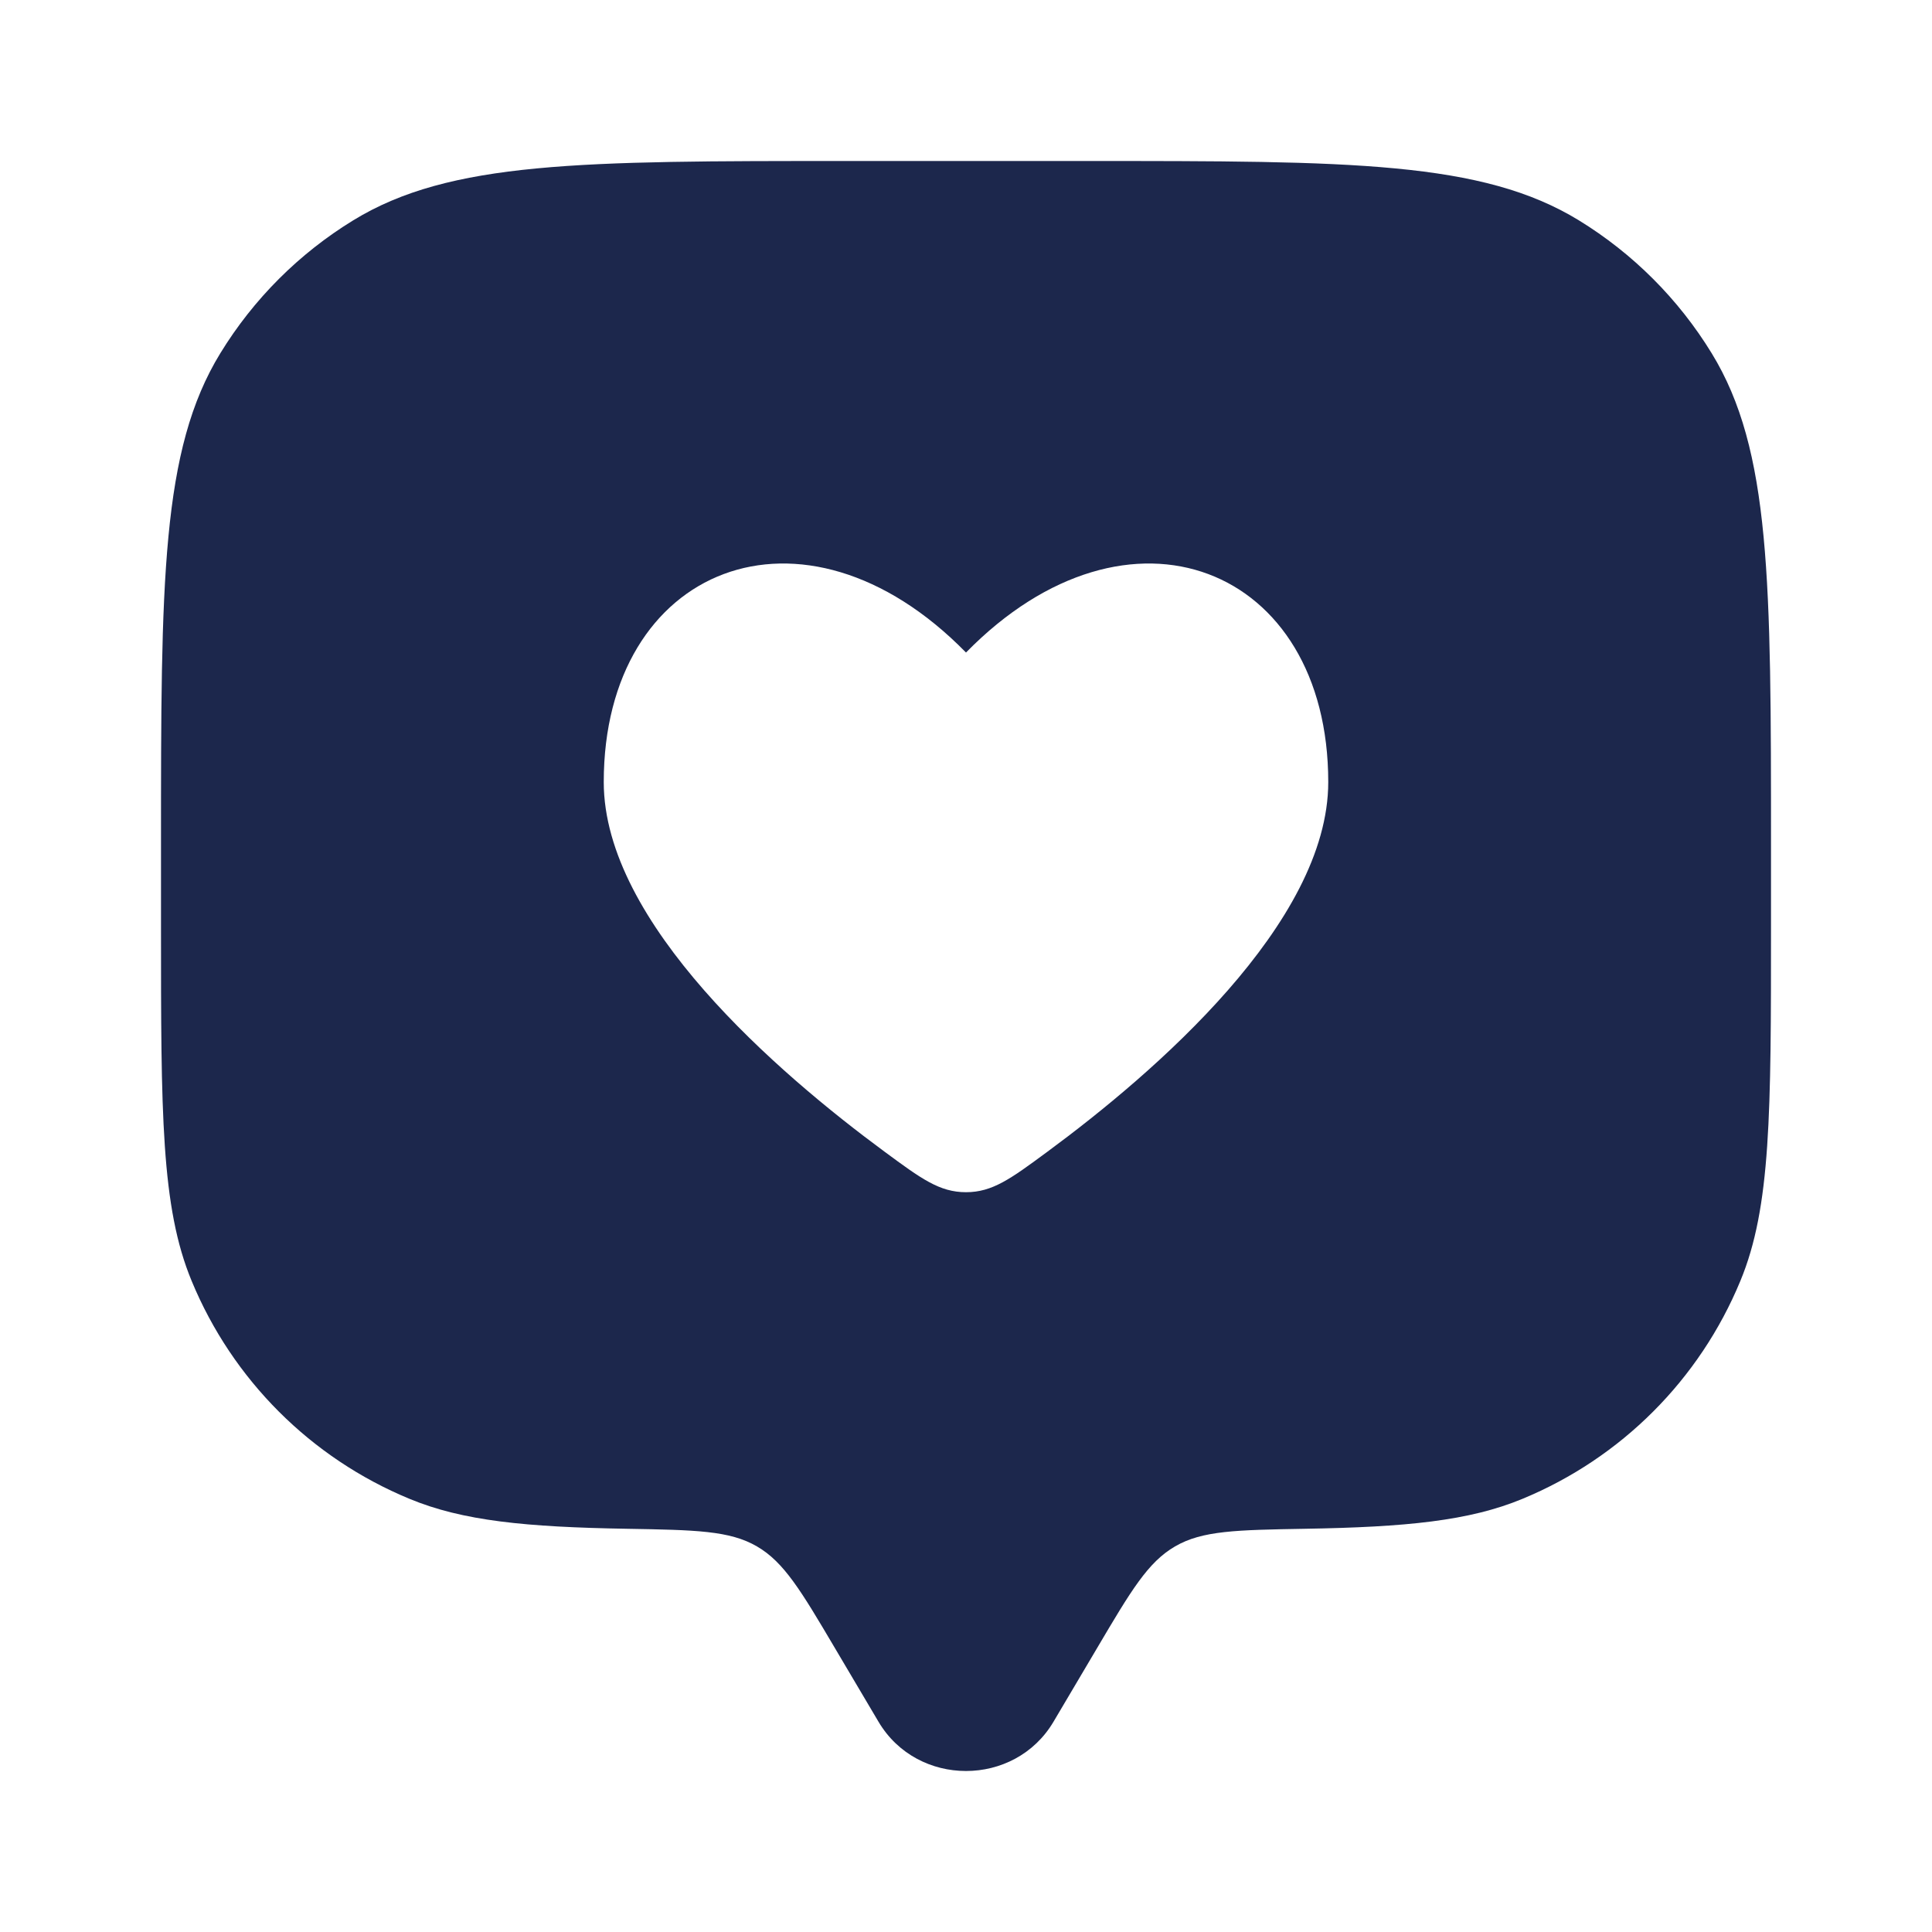
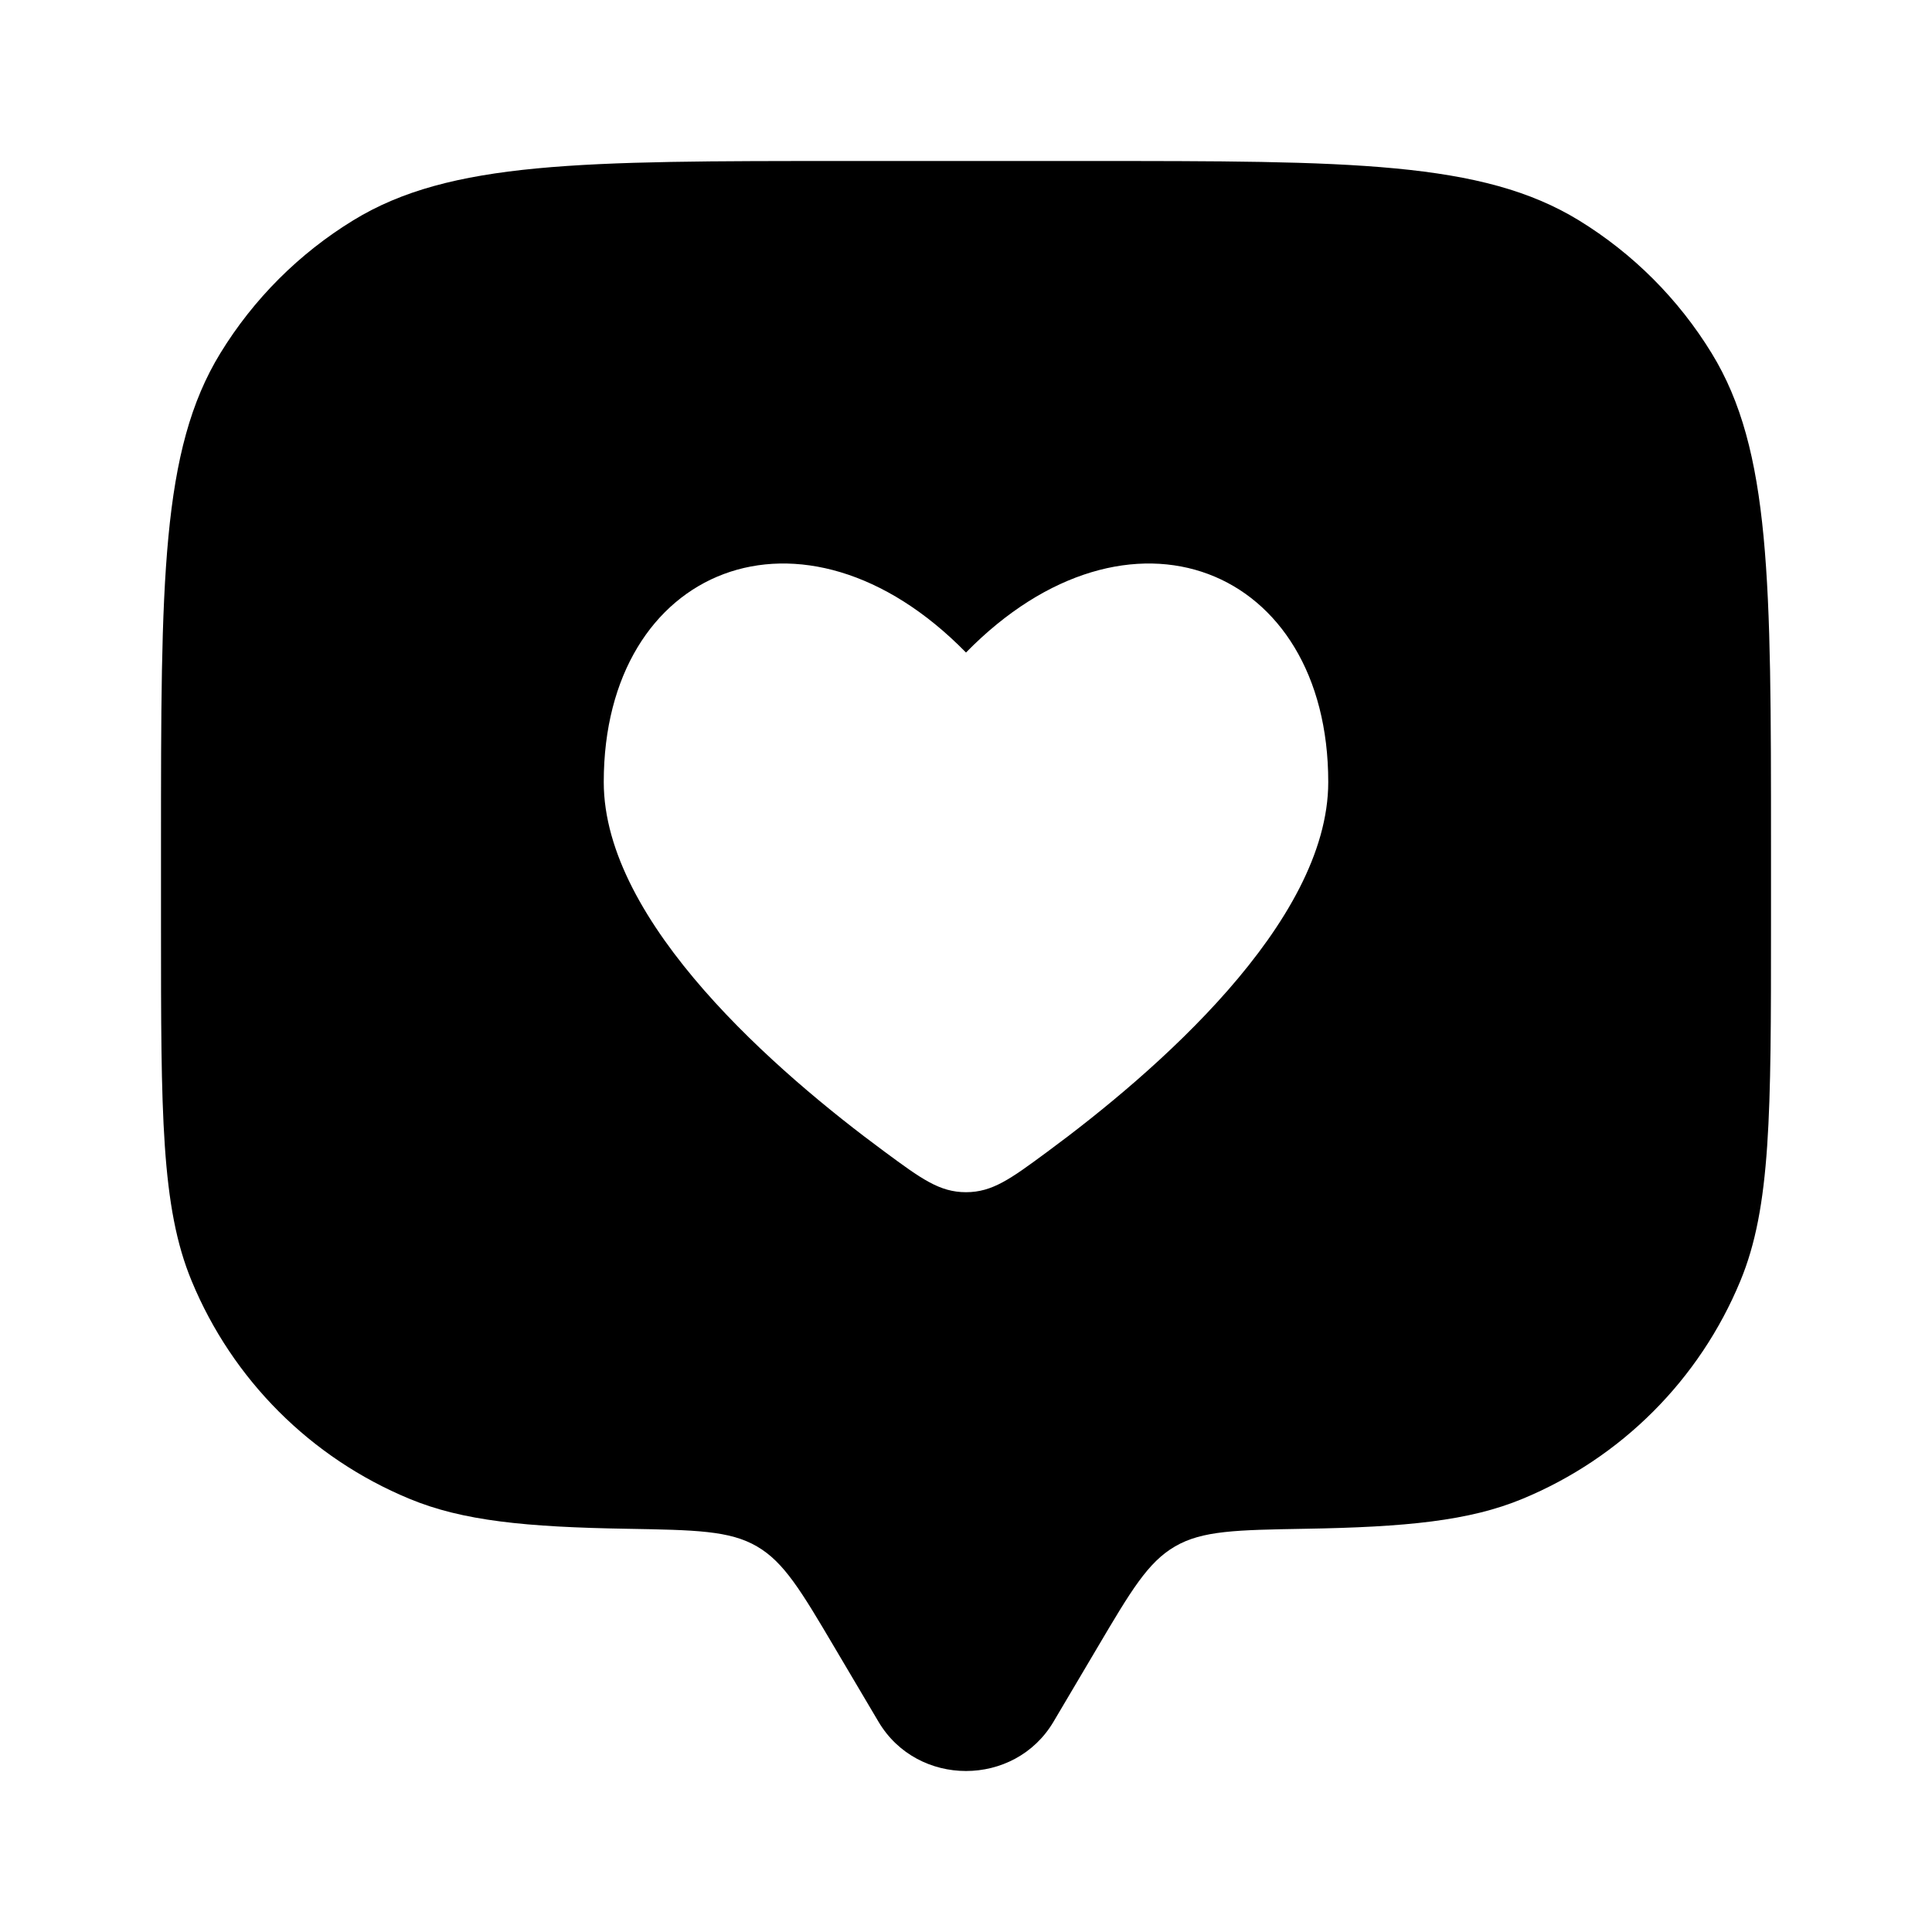
<svg xmlns="http://www.w3.org/2000/svg" width="800px" height="800px" viewBox="0 0 24 24" fill="none">
-   <path fill-rule="evenodd" clip-rule="evenodd" d="M13.087 21.388L13.629 20.472C14.049 19.761 14.259 19.406 14.597 19.21C14.935 19.013 15.36 19.006 16.21 18.991C17.466 18.97 18.253 18.893 18.913 18.619C20.139 18.112 21.112 17.139 21.619 15.913C22 14.995 22 13.83 22 11.5V10.5C22 7.227 22 5.59 21.263 4.388C20.851 3.715 20.285 3.149 19.613 2.737C18.41 2 16.773 2 13.5 2H10.5C7.227 2 5.59 2 4.388 2.737C3.715 3.149 3.149 3.715 2.737 4.388C2 5.59 2 7.227 2 10.5V11.5C2 13.83 2 14.995 2.381 15.913C2.888 17.139 3.861 18.112 5.087 18.619C5.747 18.893 6.534 18.97 7.79 18.991C8.64 19.006 9.065 19.013 9.403 19.21C9.74 19.406 9.951 19.761 10.371 20.472L10.913 21.388C11.396 22.204 12.604 22.204 13.087 21.388ZM7.5 9.715C7.5 11.467 9.663 13.33 10.99 14.308C11.444 14.643 11.671 14.81 12 14.81C12.329 14.81 12.556 14.643 13.01 14.308C14.337 13.33 16.5 11.467 16.5 9.715C16.5 7.038 14.025 6.038 12 8.106C9.975 6.038 7.5 7.038 7.5 9.715Z" fill="#1C274C" />
+   <path fill-rule="evenodd" clip-rule="evenodd" d="M13.087 21.388L13.629 20.472C14.049 19.761 14.259 19.406 14.597 19.21C14.935 19.013 15.36 19.006 16.21 18.991C17.466 18.97 18.253 18.893 18.913 18.619C20.139 18.112 21.112 17.139 21.619 15.913C22 14.995 22 13.83 22 11.5V10.5C22 7.227 22 5.59 21.263 4.388C20.851 3.715 20.285 3.149 19.613 2.737C18.41 2 16.773 2 13.5 2H10.5C7.227 2 5.59 2 4.388 2.737C3.715 3.149 3.149 3.715 2.737 4.388C2 5.59 2 7.227 2 10.5V11.5C2 13.83 2 14.995 2.381 15.913C2.888 17.139 3.861 18.112 5.087 18.619C5.747 18.893 6.534 18.97 7.79 18.991C8.64 19.006 9.065 19.013 9.403 19.21C9.74 19.406 9.951 19.761 10.371 20.472L10.913 21.388C11.396 22.204 12.604 22.204 13.087 21.388ZM7.5 9.715C7.5 11.467 9.663 13.33 10.99 14.308C11.444 14.643 11.671 14.81 12 14.81C12.329 14.81 12.556 14.643 13.01 14.308C14.337 13.33 16.5 11.467 16.5 9.715C16.5 7.038 14.025 6.038 12 8.106C9.975 6.038 7.5 7.038 7.5 9.715Z" fill="currentColor" />
</svg>
